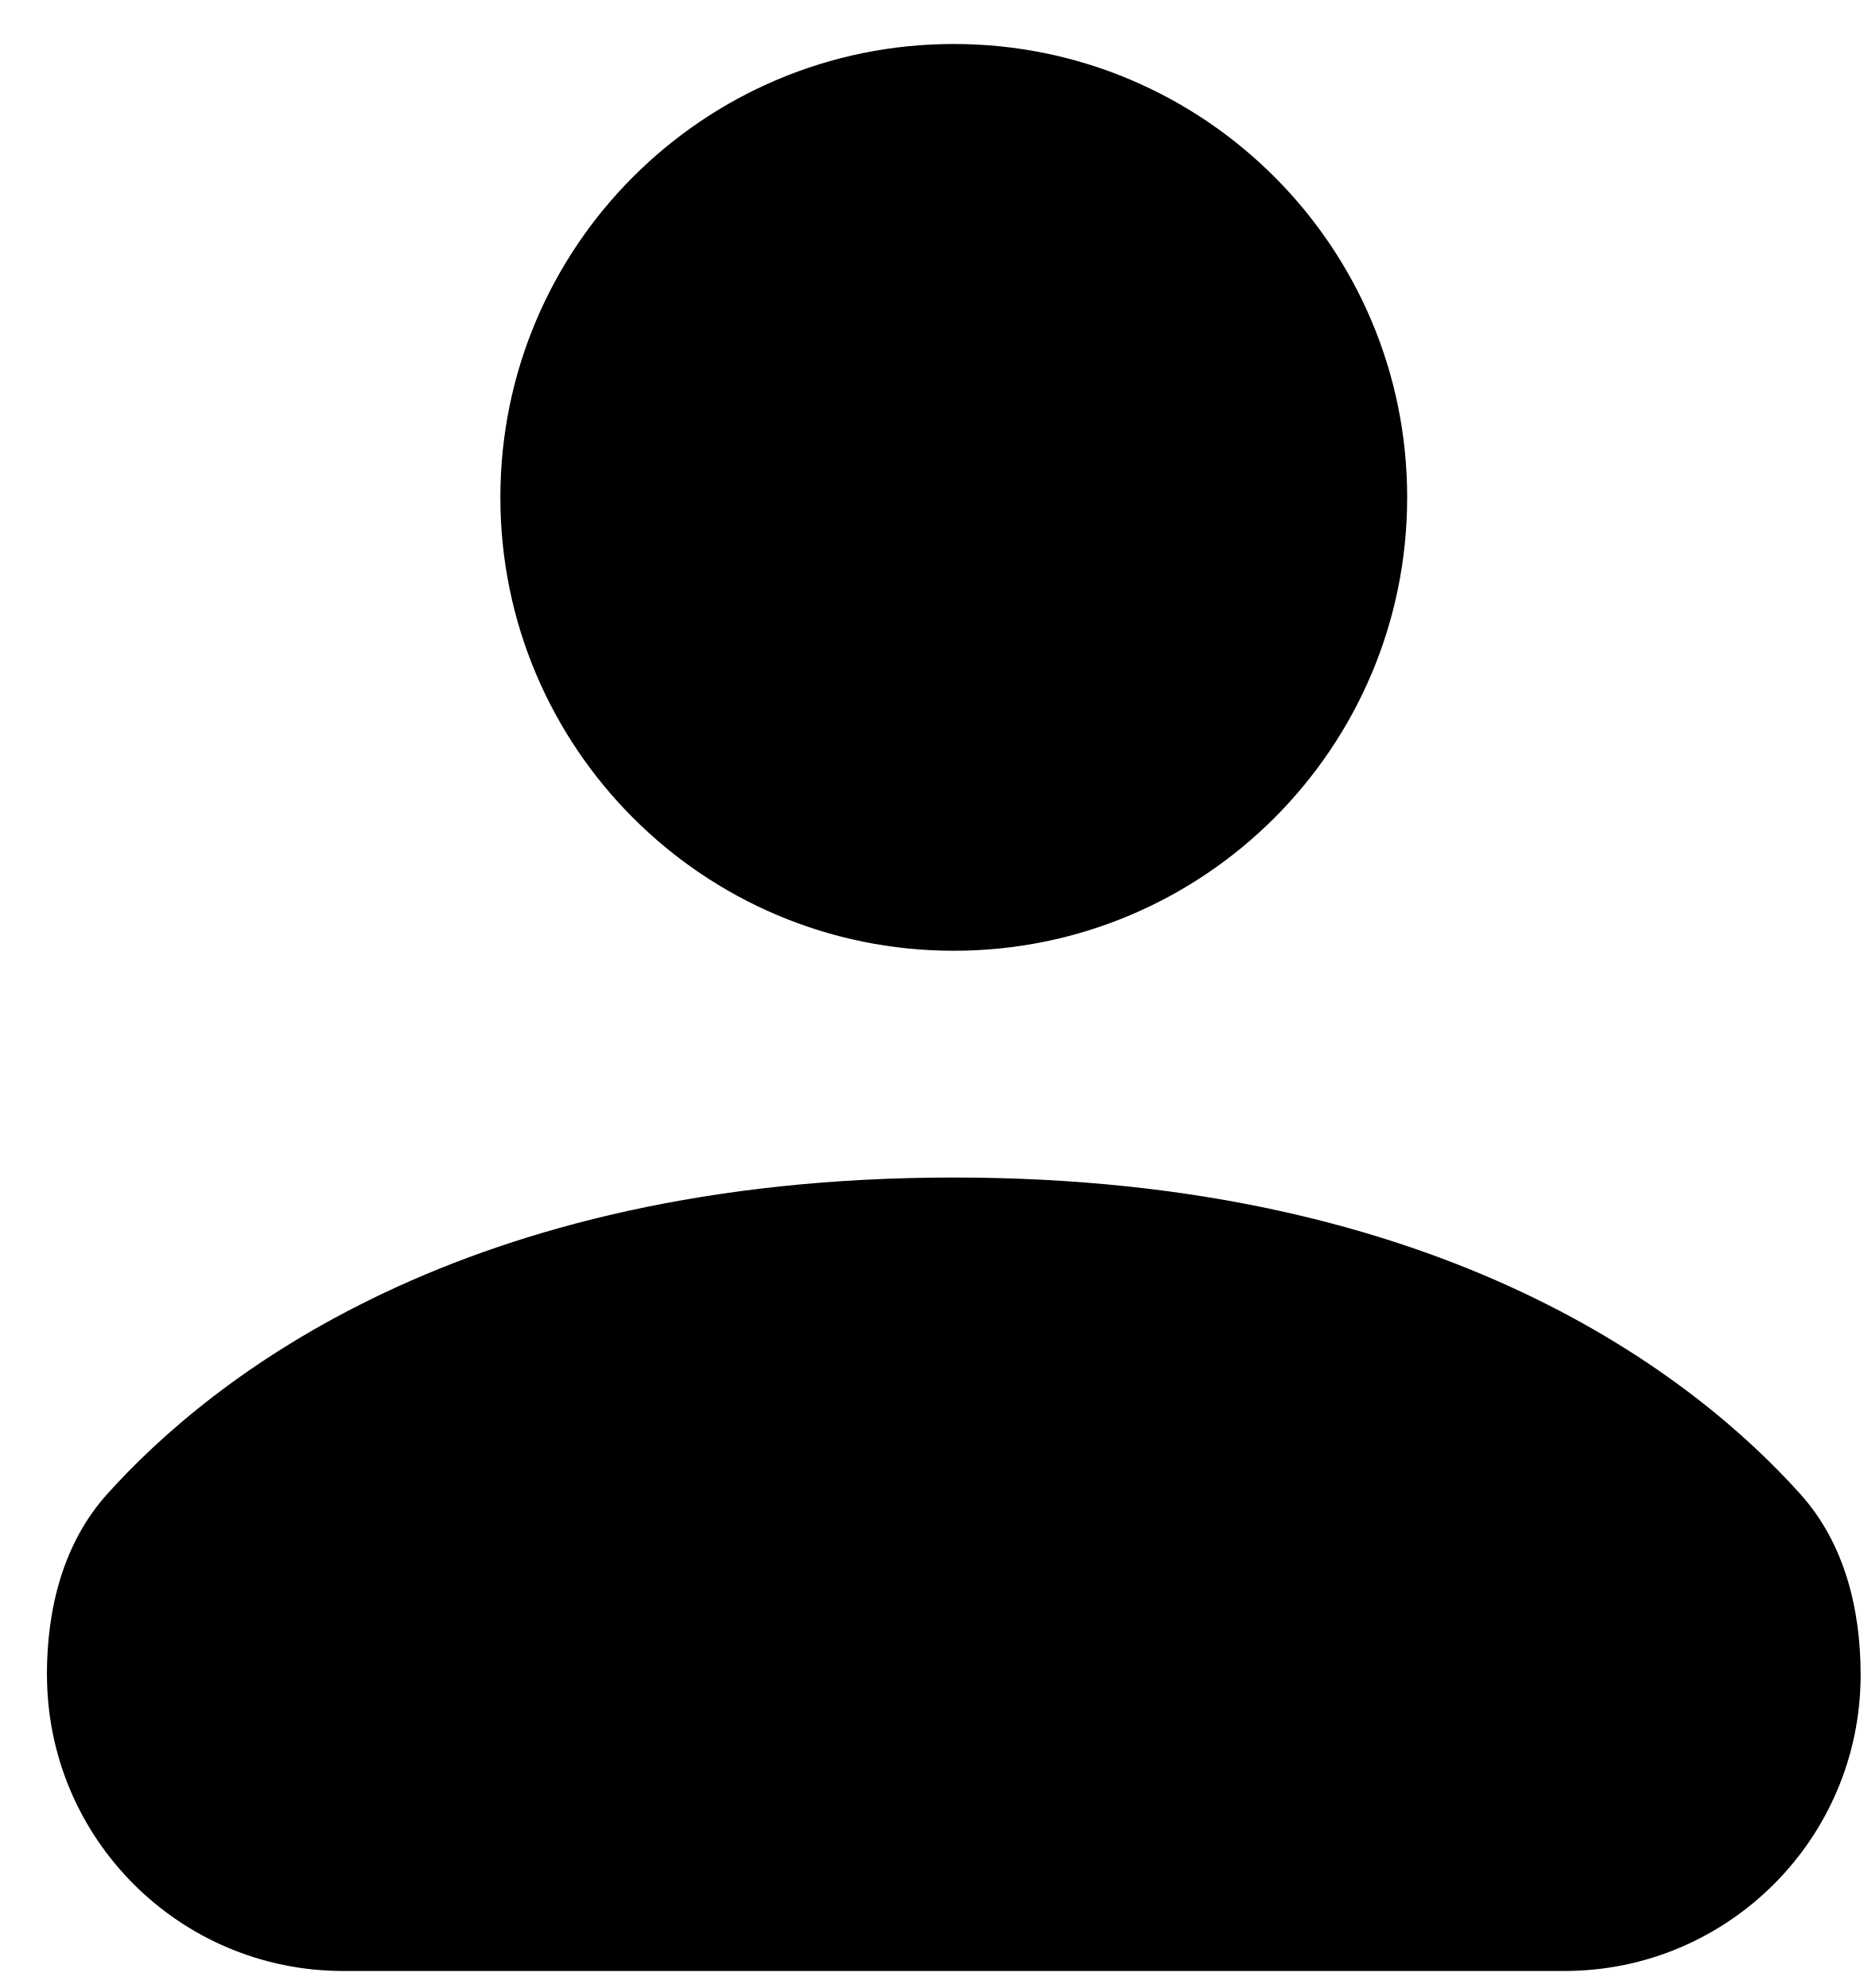
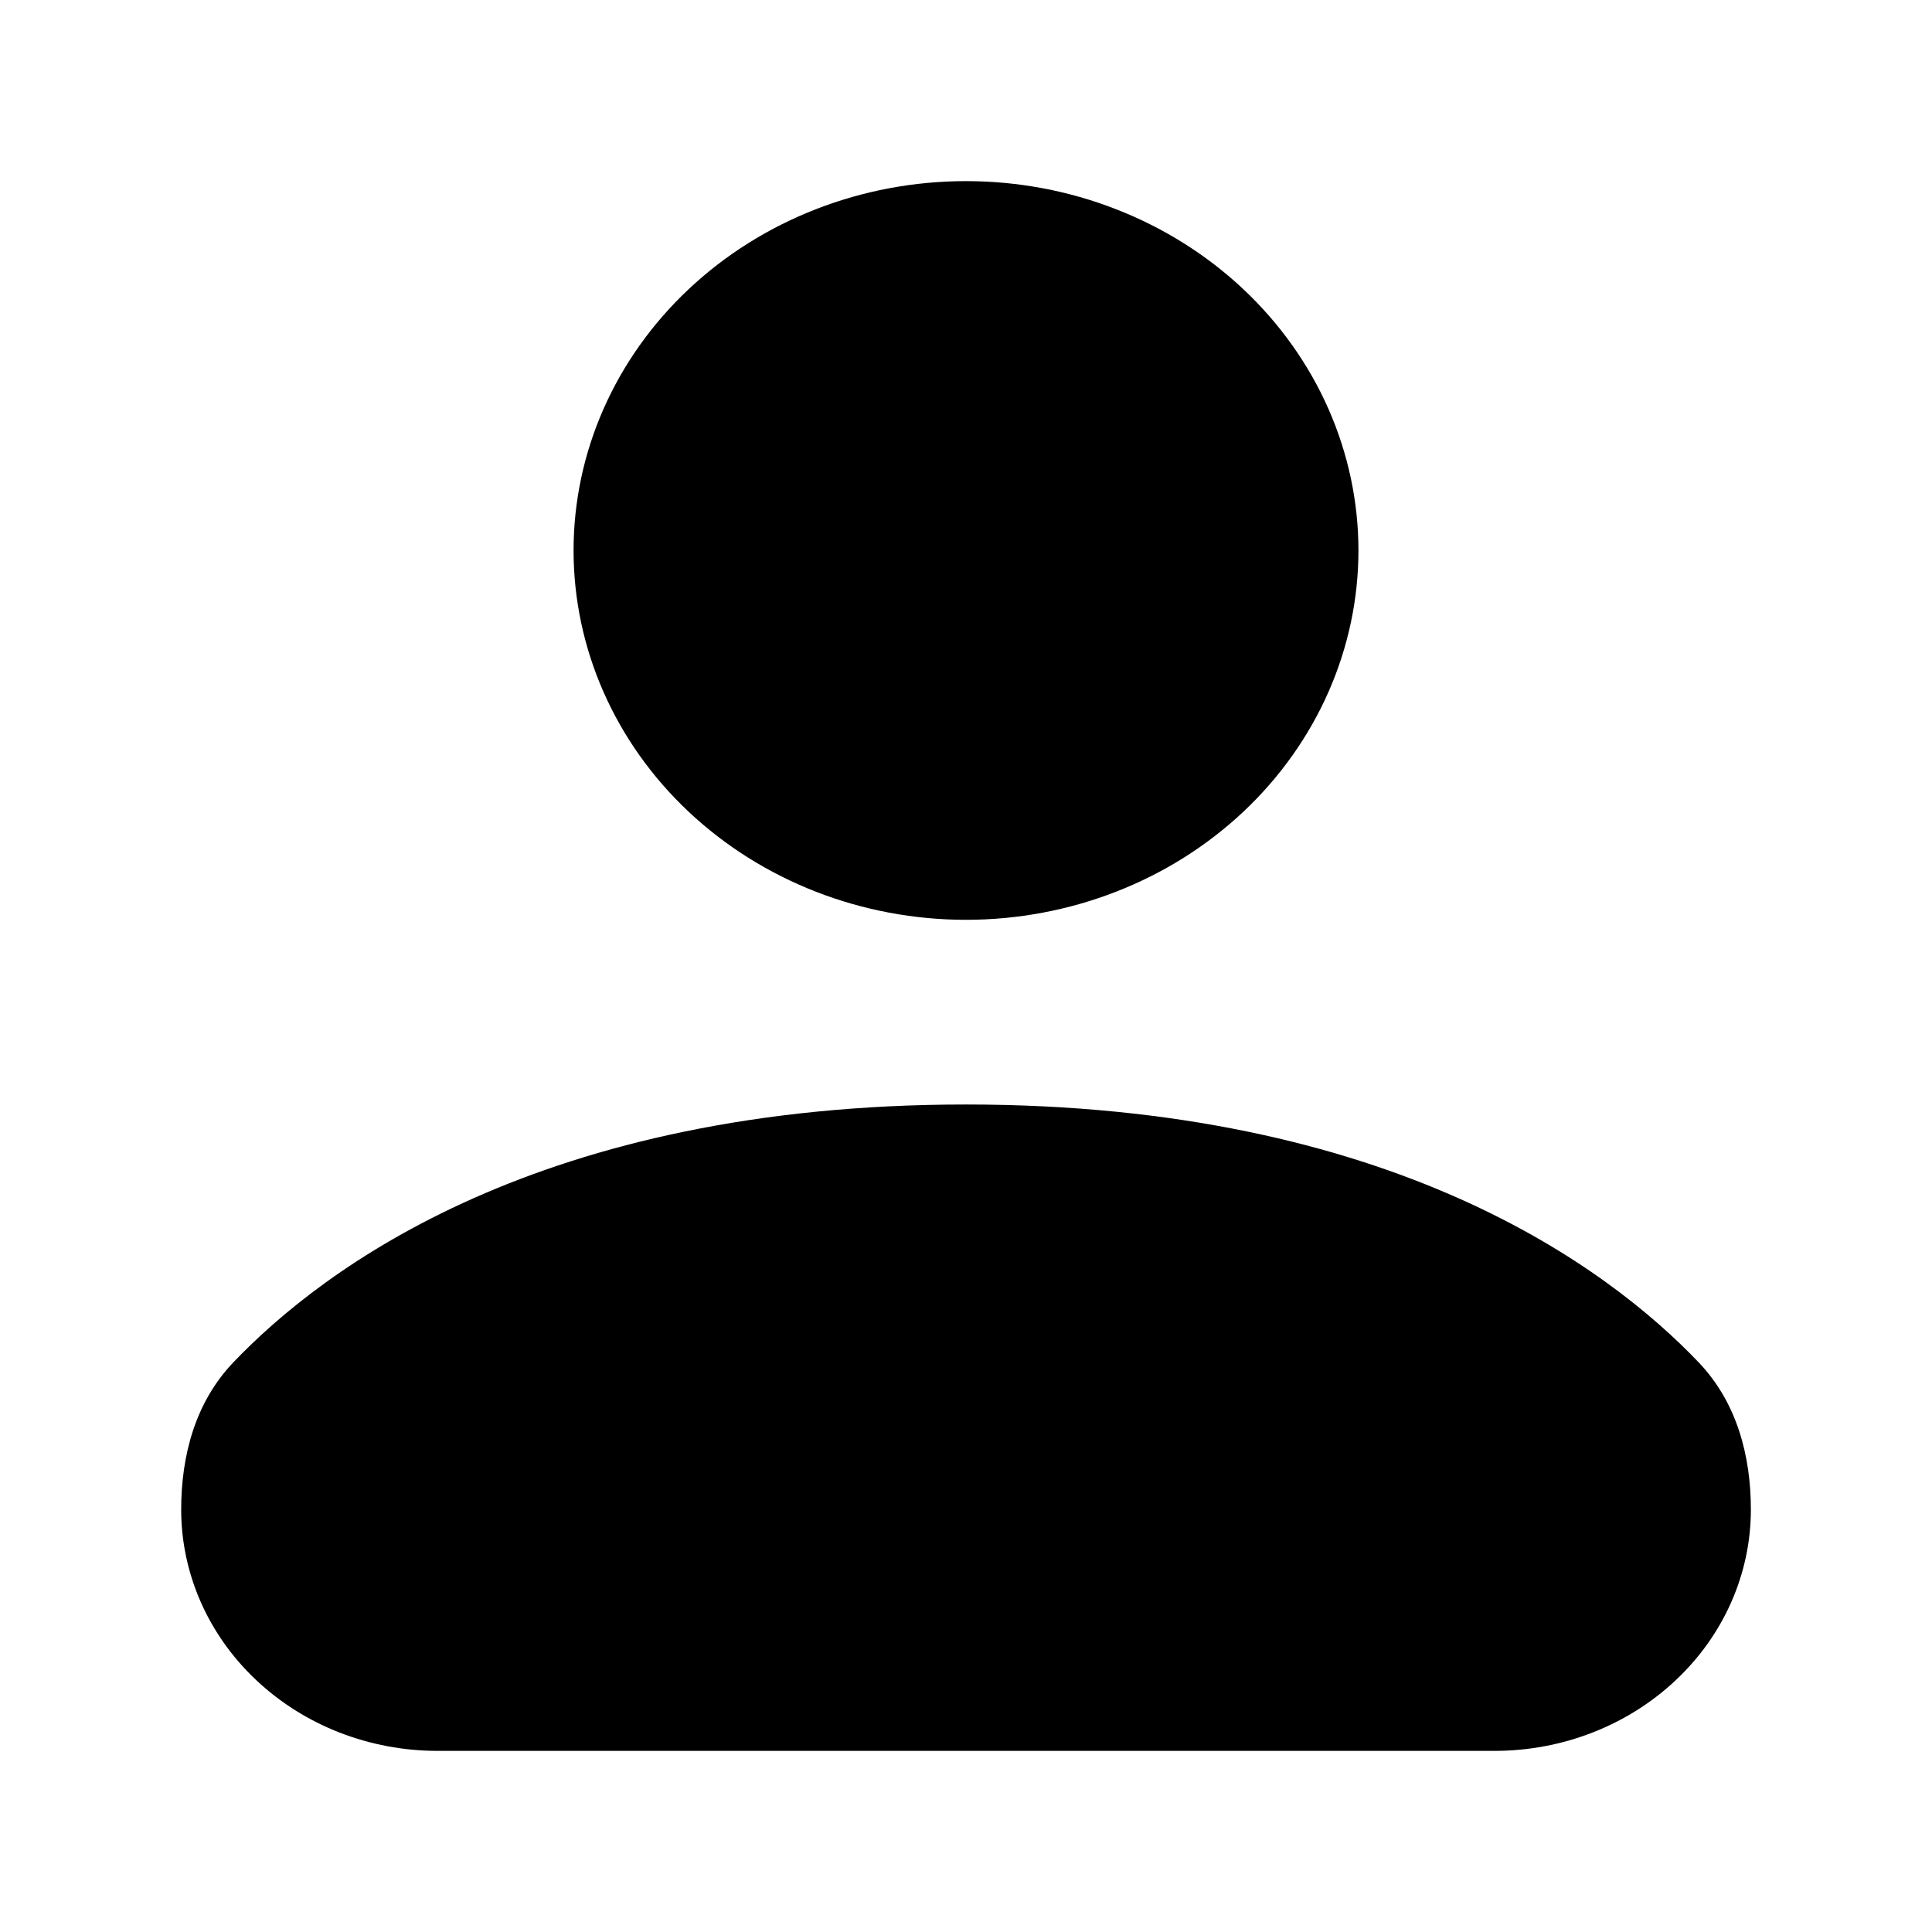
- <svg xmlns="http://www.w3.org/2000/svg" width="30" height="32">
-   <path d="M15.352 15.304a7.298 7.298 0 1 0 0-14.596 7.298 7.298 0 0 0 0 14.596zM.756 26.958a4.768 4.768 0 0 0 4.768 4.768h19.657a4.768 4.768 0 0 0 4.768-4.768c0-1.062-.26-2.117-.969-2.907-1.674-1.866-5.717-5.097-13.628-5.097S3.399 22.186 1.724 24.051c-.709.79-.969 1.845-.969 2.907z" />
+ <svg xmlns="http://www.w3.org/2000/svg" width="32" height="32" viewBox="0 0 32 32" fill="none">
+   <path d="M16 15.235C16.854 15.235 17.699 15.076 18.487 14.769C19.276 14.462 19.992 14.011 20.596 13.443C21.199 12.875 21.678 12.201 22.005 11.458C22.331 10.716 22.5 9.921 22.5 9.117C22.5 8.314 22.331 7.519 22.005 6.776C21.678 6.034 21.199 5.36 20.596 4.792C19.992 4.224 19.276 3.773 18.487 3.466C17.699 3.158 16.854 3 16 3C14.276 3 12.623 3.644 11.404 4.792C10.185 5.939 9.5 7.495 9.5 9.117C9.5 10.74 10.185 12.296 11.404 13.443C12.623 14.59 14.276 15.235 16 15.235ZM3.001 25.003C3.001 26.063 3.448 27.08 4.245 27.829C5.041 28.579 6.121 29 7.247 29H24.754C25.88 29 26.96 28.579 27.756 27.829C28.553 27.08 29 26.063 29 25.003C29 24.113 28.768 23.229 28.137 22.567C26.646 21.003 23.046 18.294 16 18.294C8.955 18.294 5.355 21.003 3.863 22.567C3.232 23.229 3.001 24.113 3.001 25.003Z" fill="black" />
</svg>
